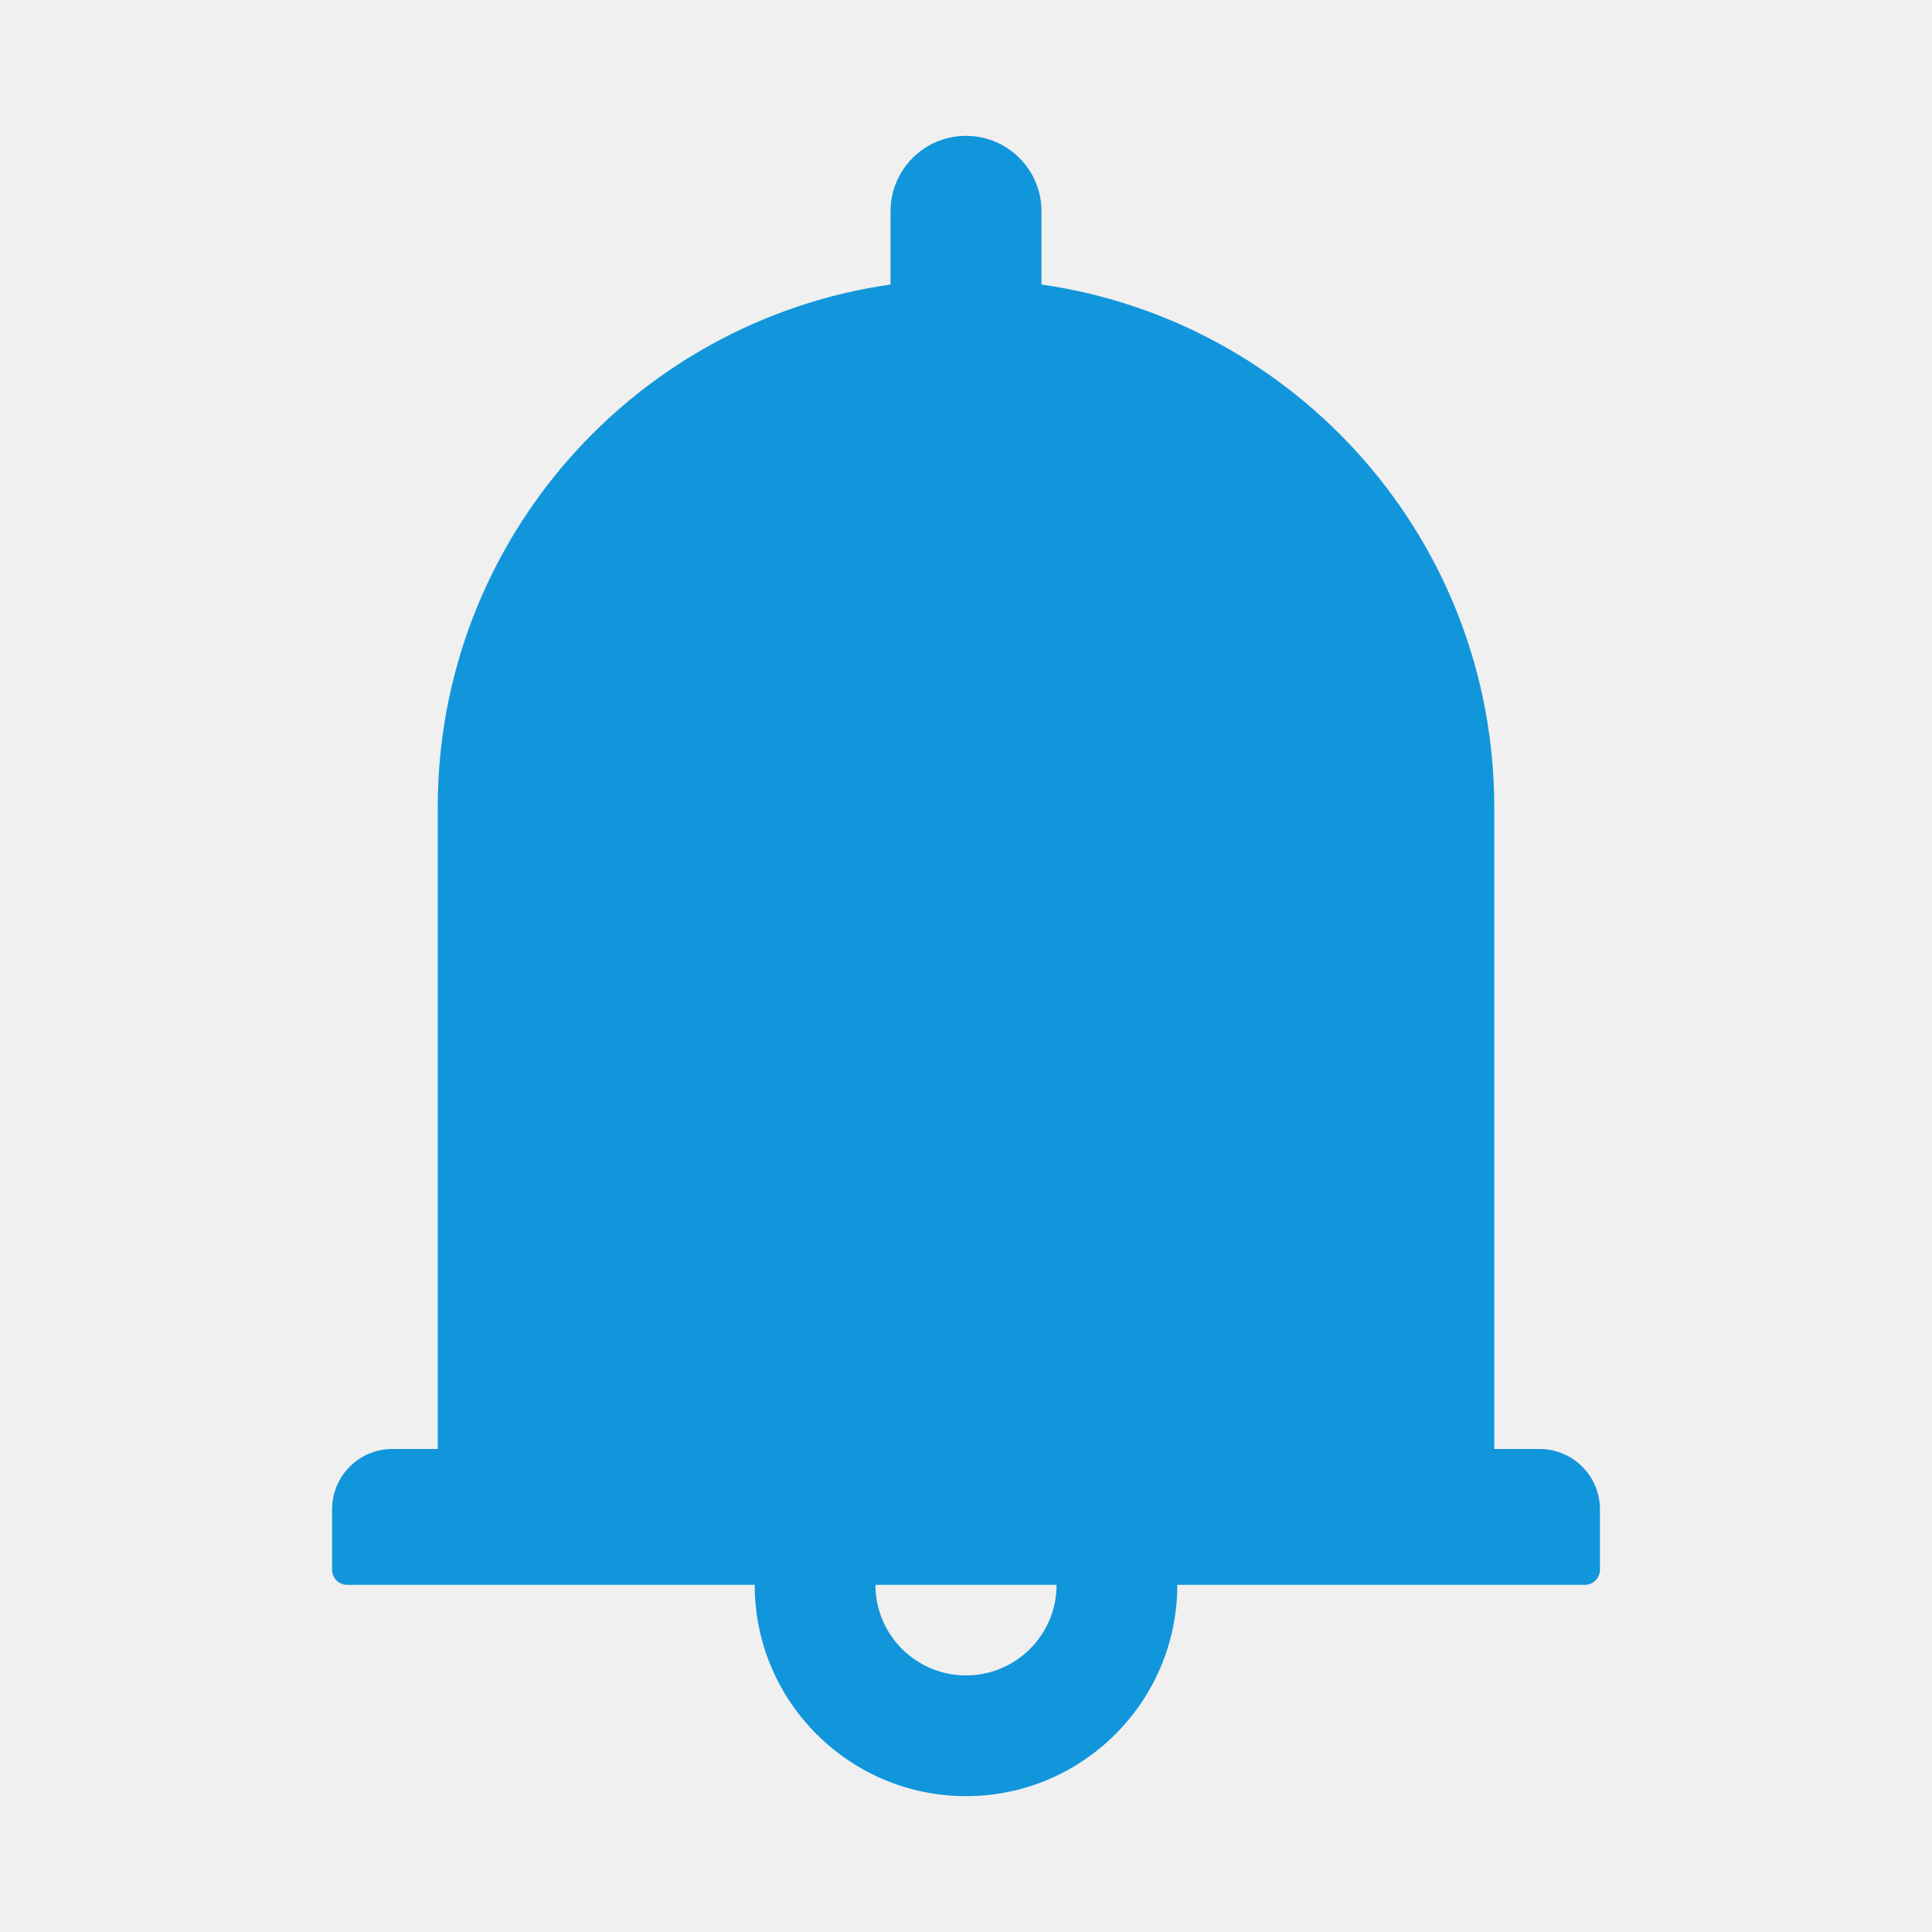
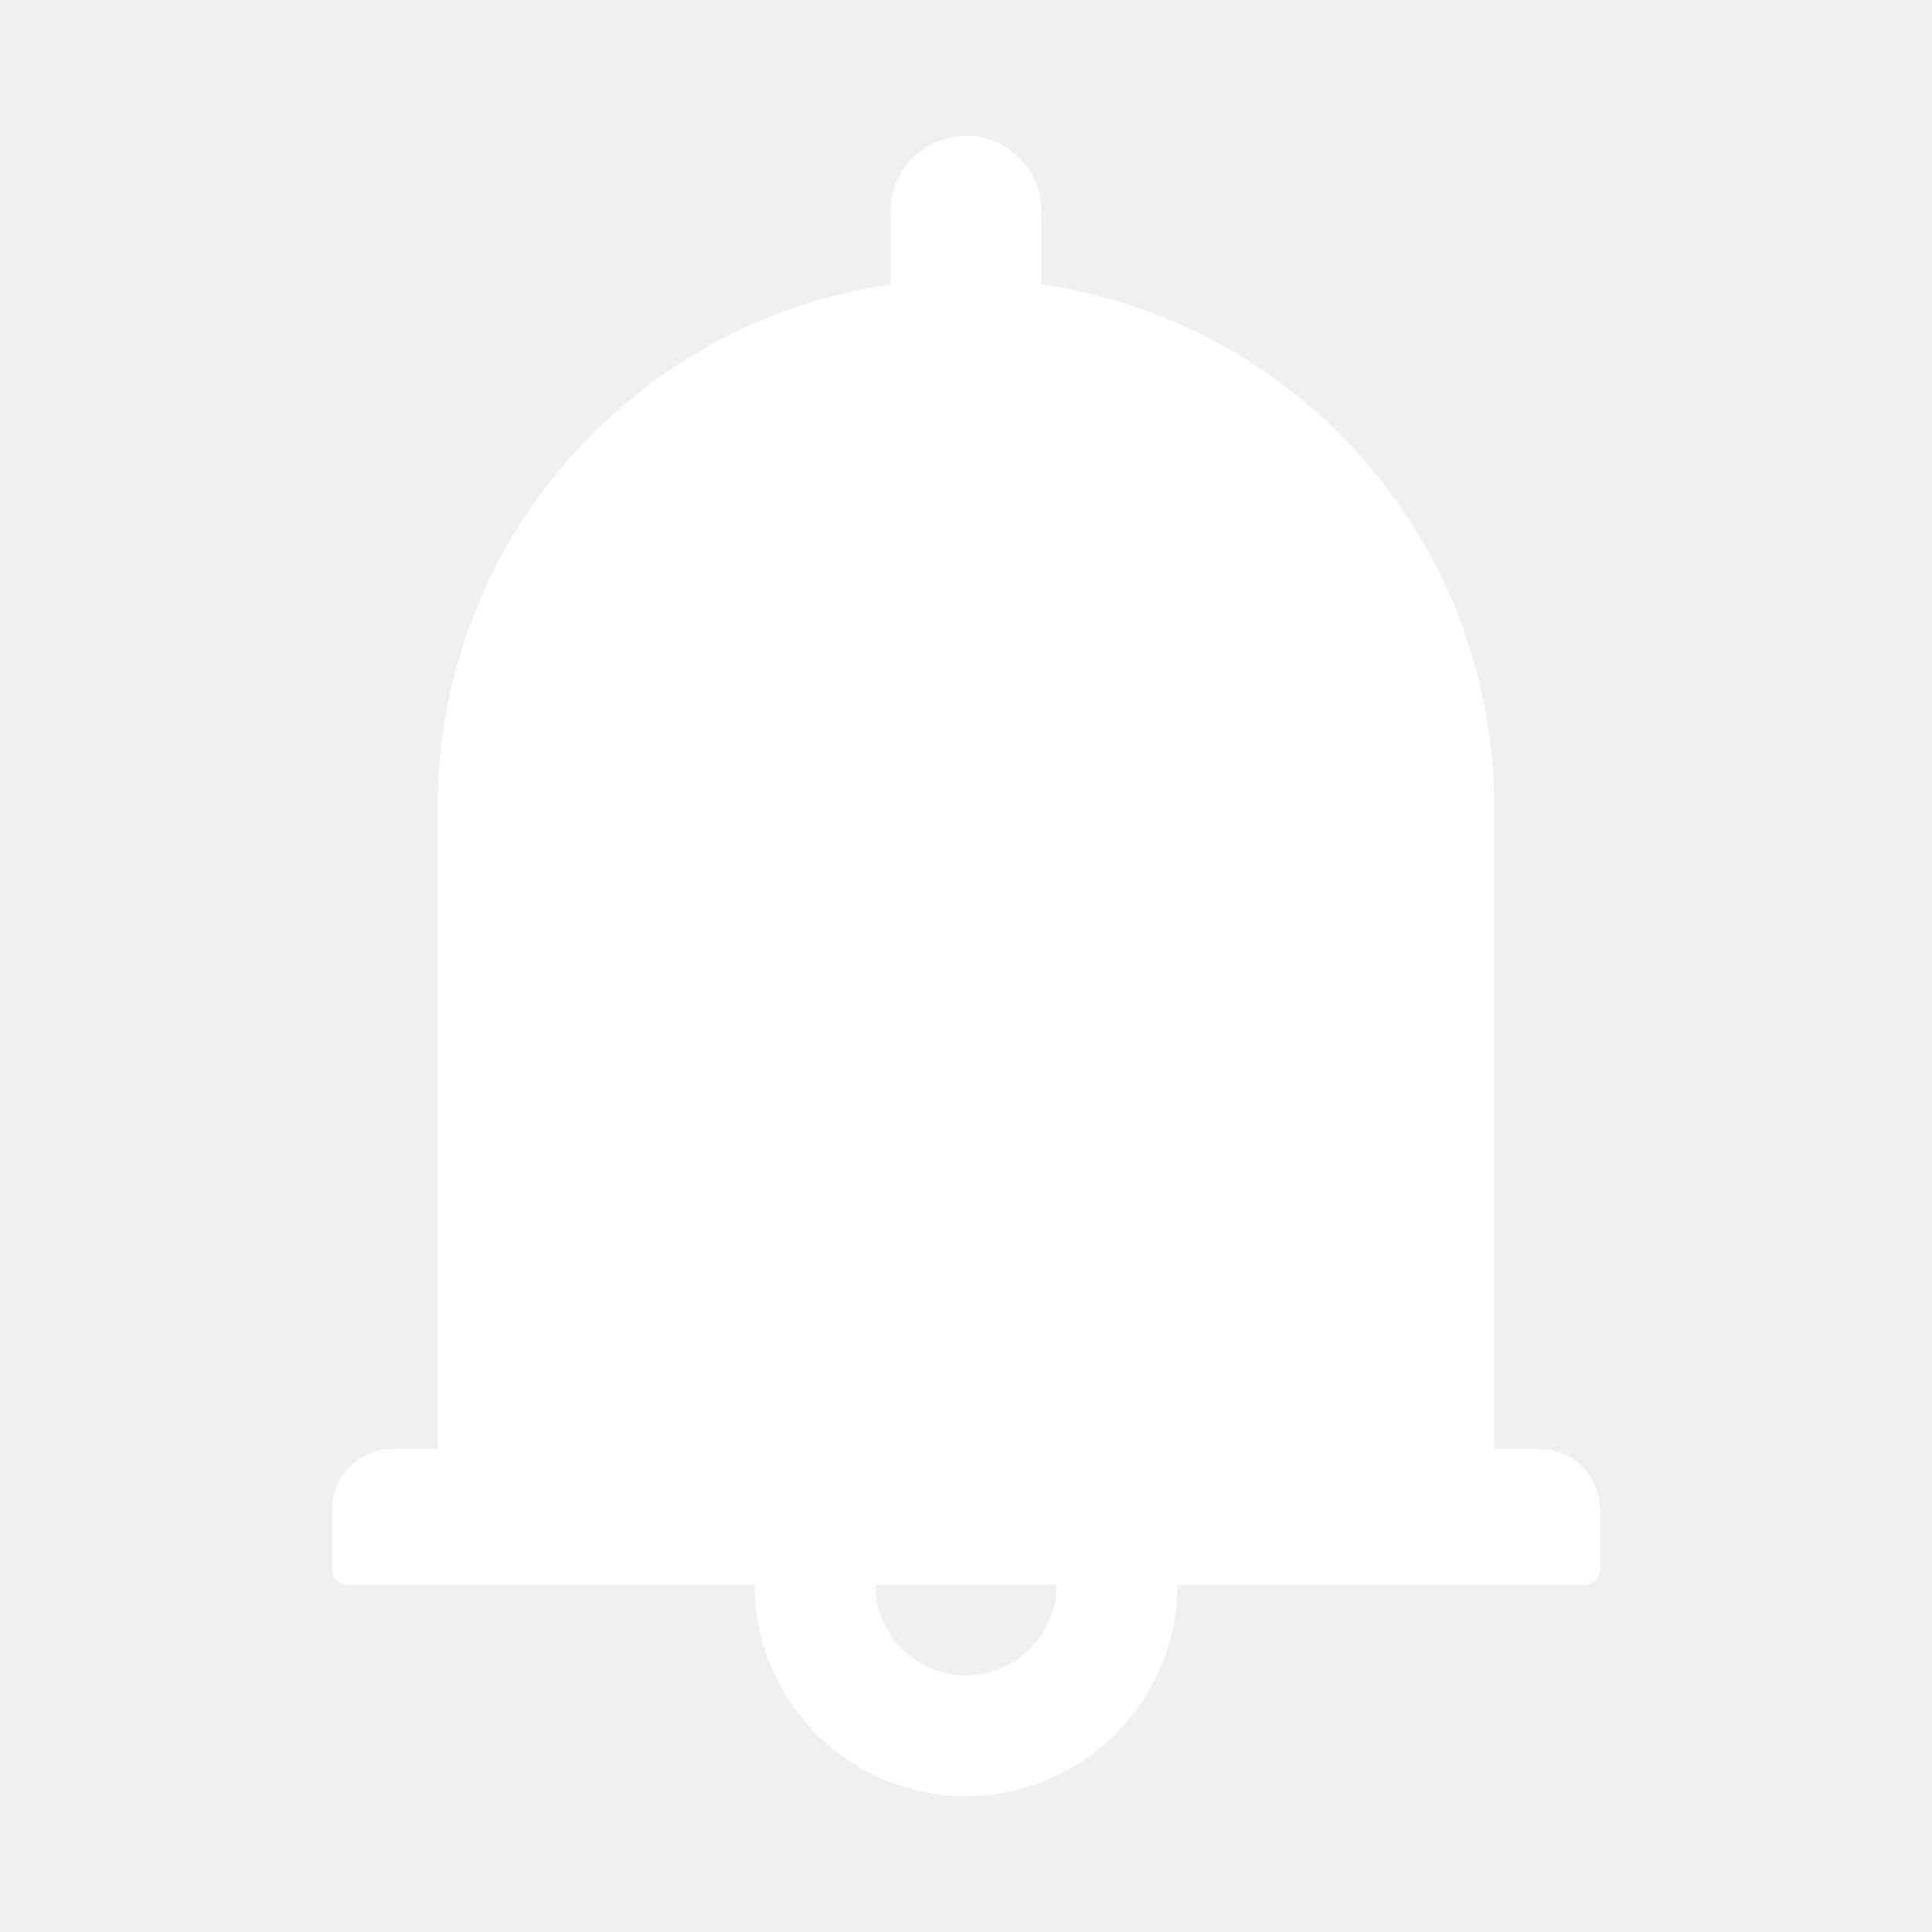
<svg xmlns="http://www.w3.org/2000/svg" class="icon" width="32px" height="32.00px" viewBox="0 0 1024 1024" version="1.1">
-   <path fill="#1296db" d="M816 768h-24V428c0-141.1-104.3-257.8-240-277.2V112c0-22.1-17.9-40-40-40s-40 17.9-40 40v38.8C336.3 170.2 232 286.9 232 428v340h-24c-17.7 0-32 14.3-32 32v32c0 4.4 3.6 8 8 8h216c0 61.8 50.2 112 112 112s112-50.2 112-112h216c4.4 0 8-3.6 8-8v-32c0-17.7-14.3-32-32-32zM512 888c-26.5 0-48-21.5-48-48h96c0 26.5-21.5 48-48 48z" />
+   <path fill="#ffffff" d="M816 768h-24V428c0-141.1-104.3-257.8-240-277.2V112c0-22.1-17.9-40-40-40s-40 17.9-40 40v38.8C336.3 170.2 232 286.9 232 428v340h-24c-17.7 0-32 14.3-32 32v32c0 4.4 3.6 8 8 8h216c0 61.8 50.2 112 112 112s112-50.2 112-112h216c4.4 0 8-3.6 8-8v-32c0-17.7-14.3-32-32-32zM512 888c-26.5 0-48-21.5-48-48h96c0 26.5-21.5 48-48 48z" />
</svg>
